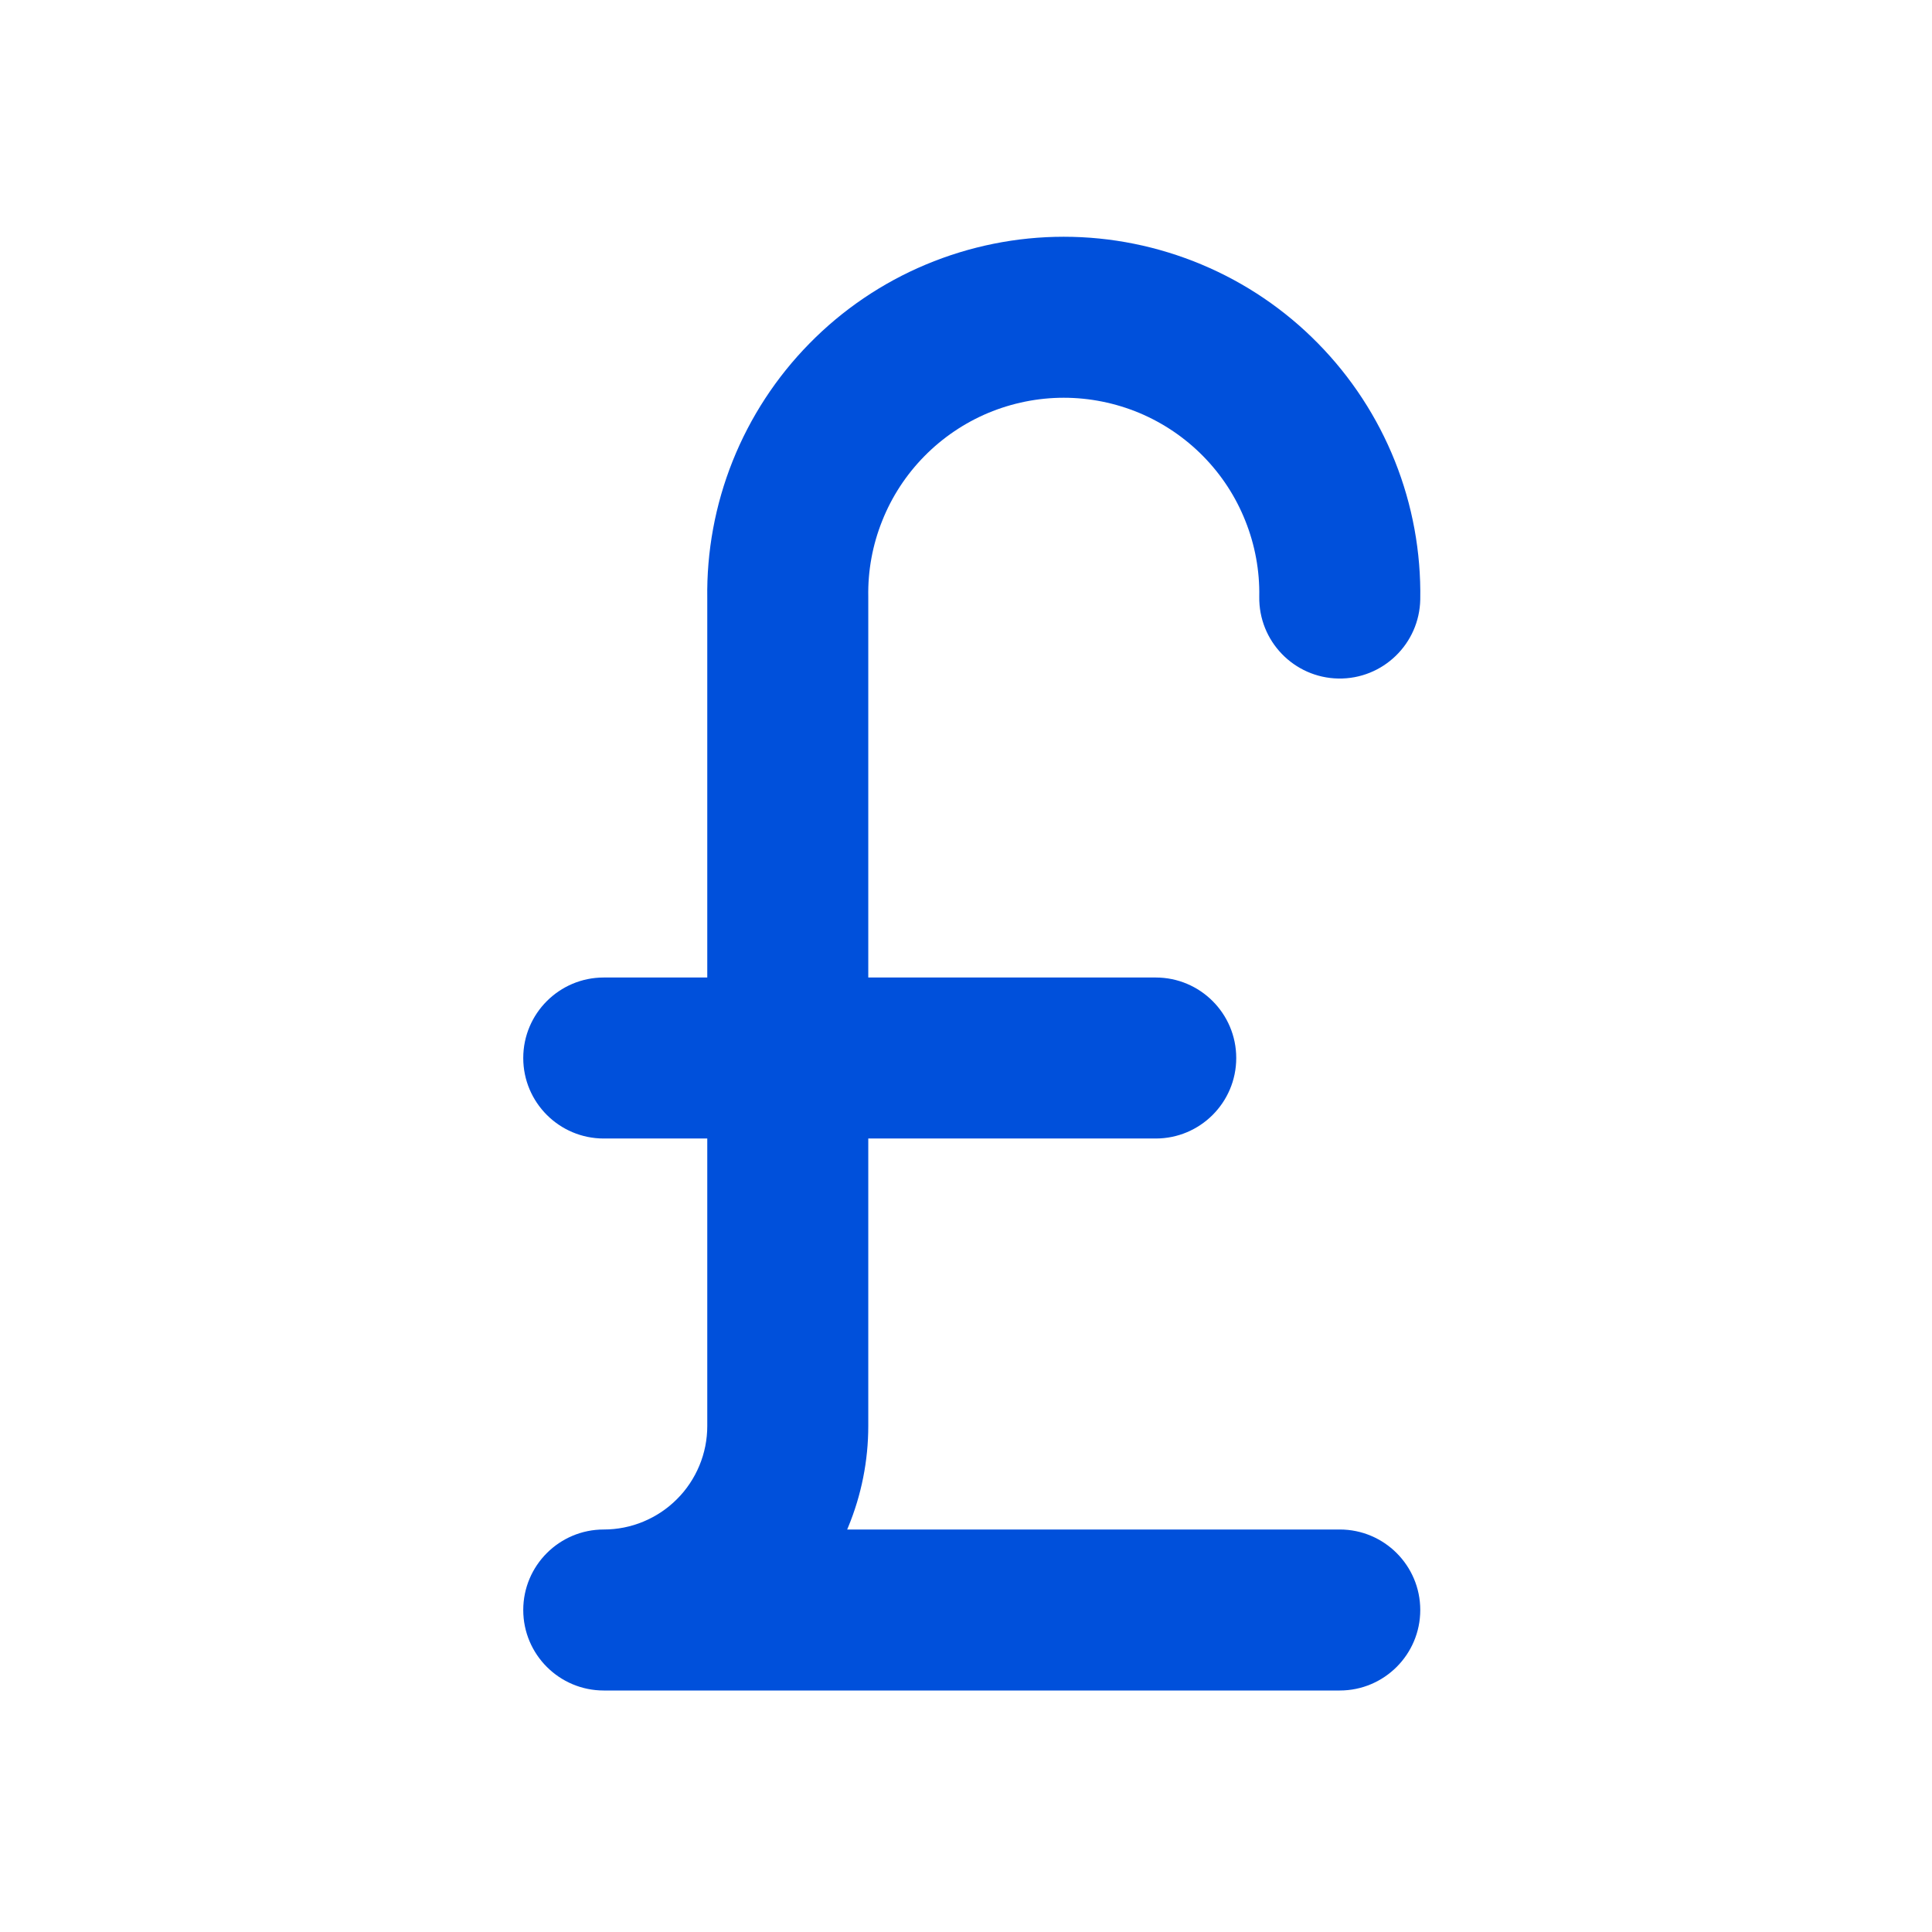
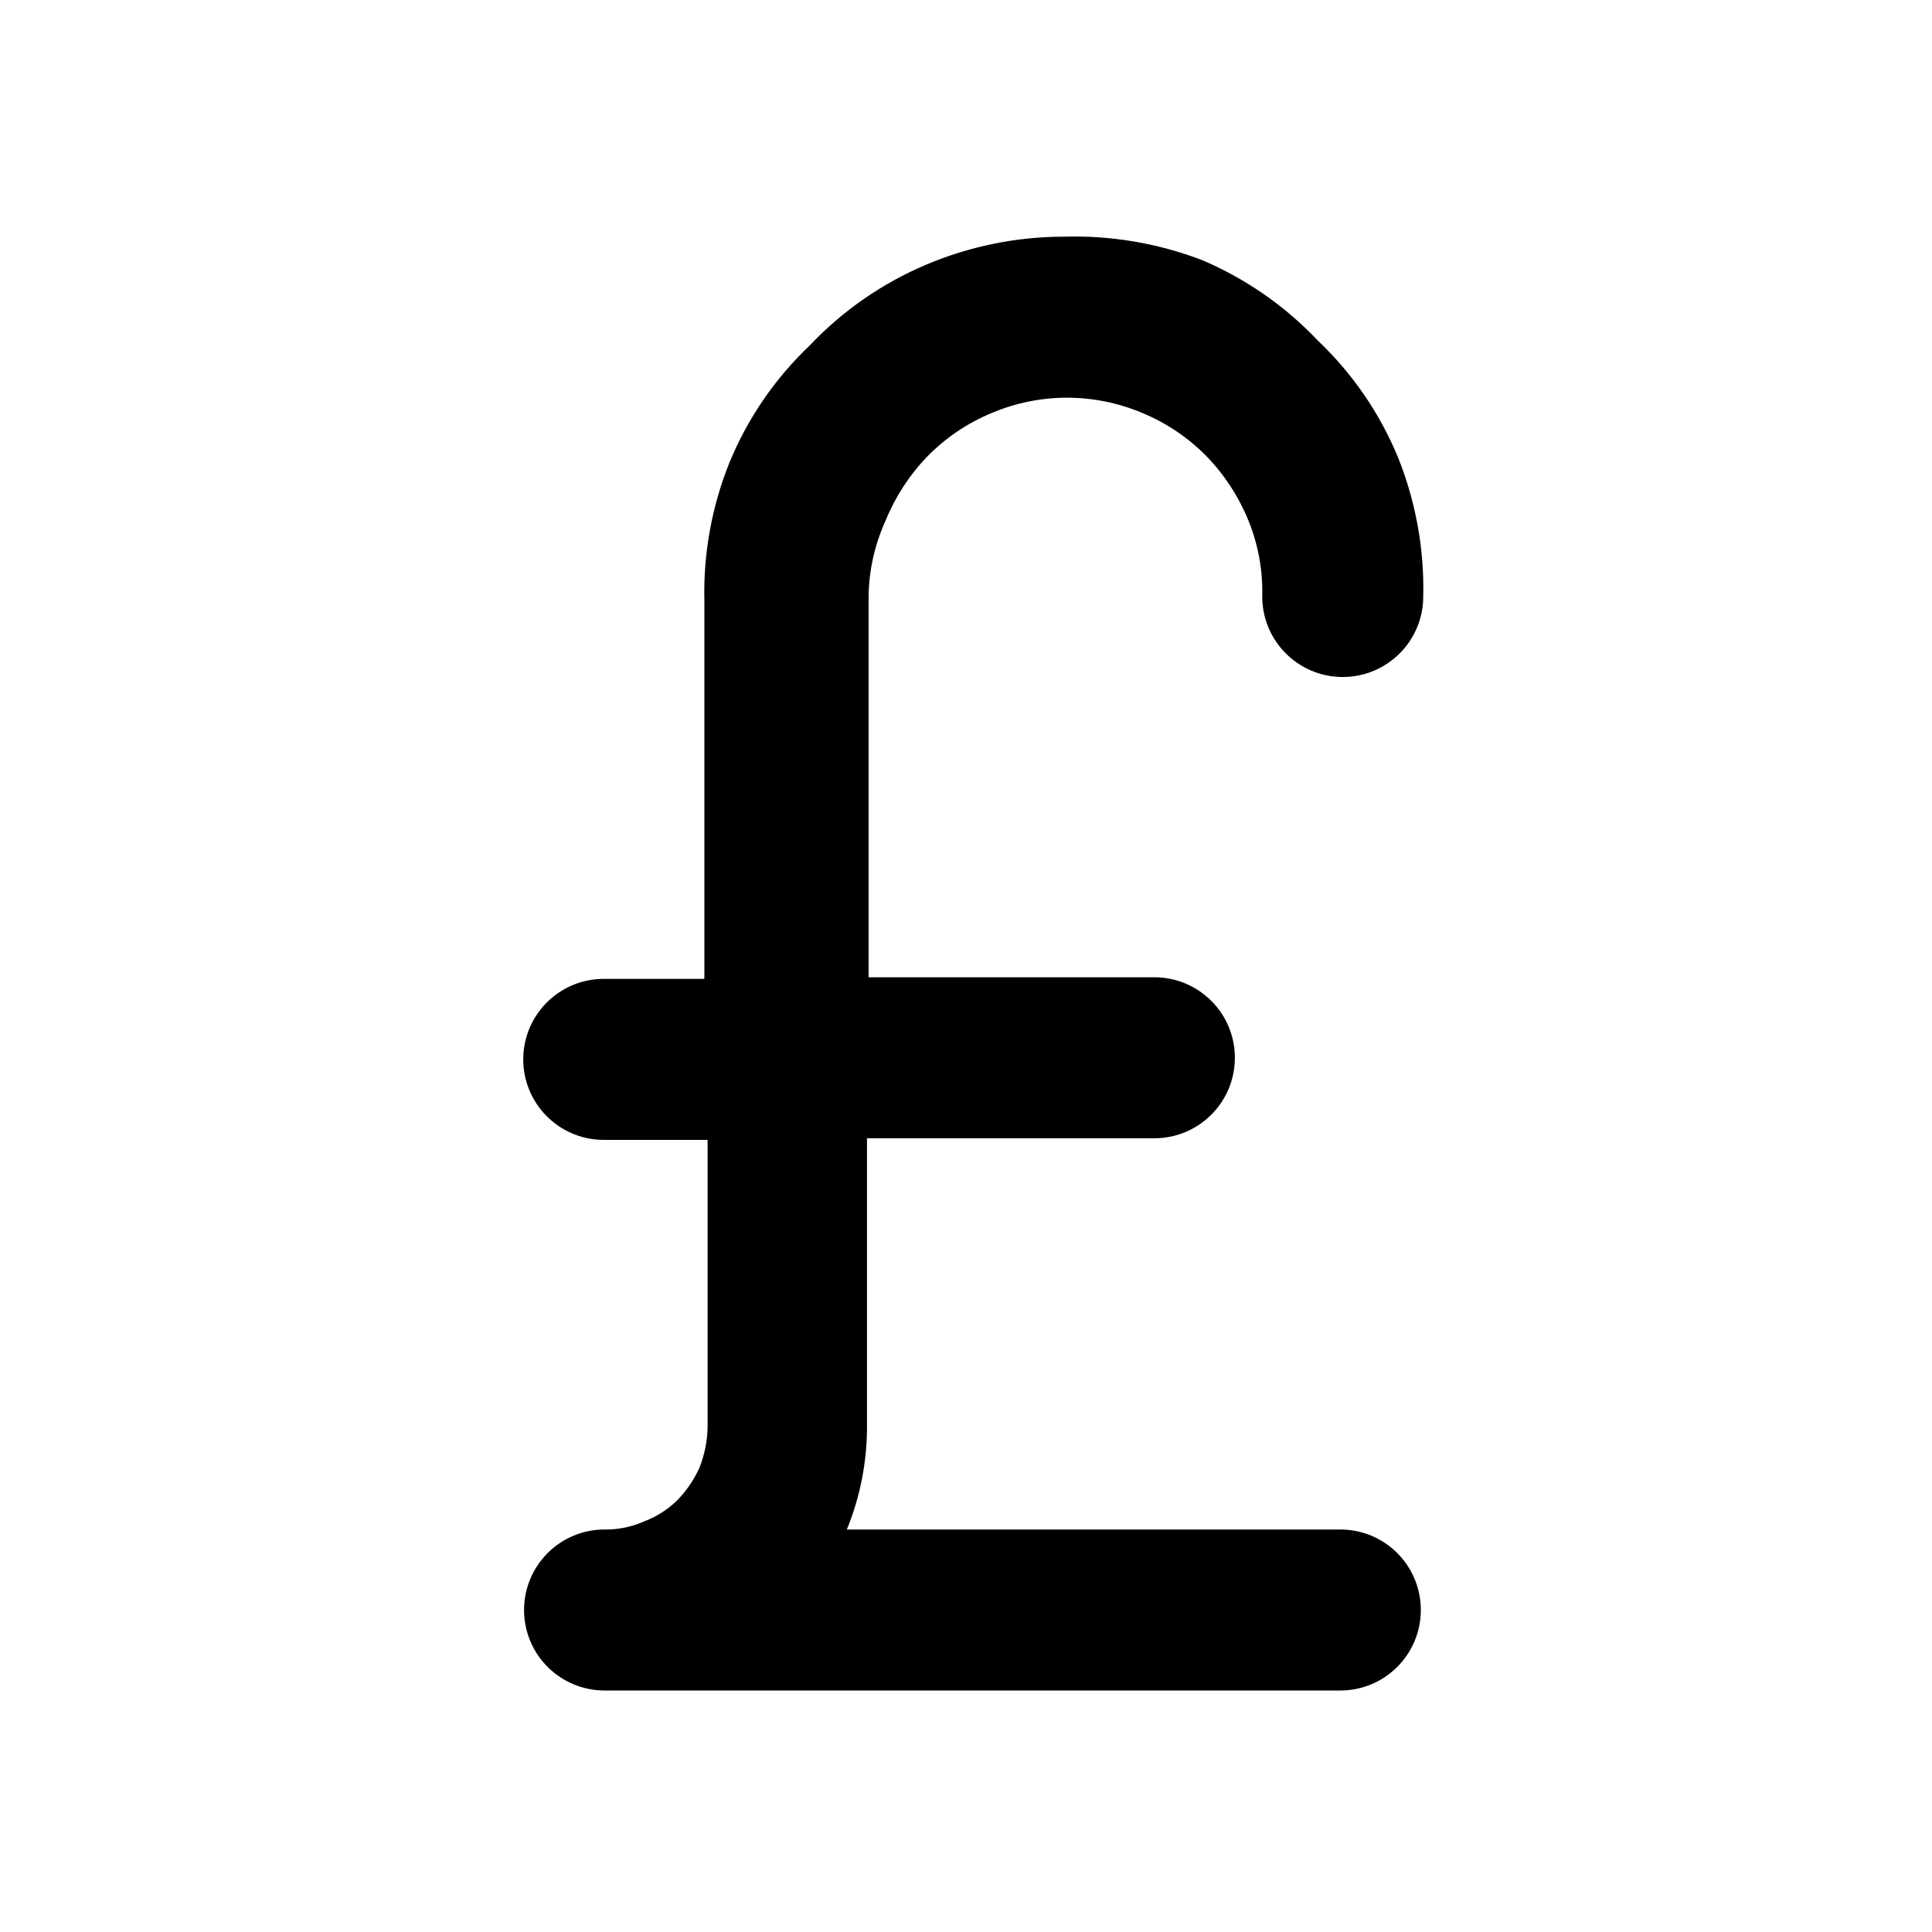
- <svg xmlns="http://www.w3.org/2000/svg" width="24" height="24" viewBox="0 0 24 24" fill="none">
-   <path d="M13.214 2.941C12.627 2.941 12.044 3.059 11.502 3.286C10.96 3.513 10.468 3.846 10.056 4.266C9.644 4.685 9.319 5.182 9.101 5.728C8.884 6.271 8.777 6.852 8.786 7.437V12.143H7.5C6.948 12.143 6.5 12.591 6.5 13.143C6.5 13.695 6.948 14.143 7.5 14.143H8.786V17.714C8.786 17.883 8.753 18.05 8.688 18.206C8.623 18.362 8.529 18.504 8.409 18.623C8.29 18.743 8.148 18.837 7.992 18.902C7.836 18.967 7.669 19 7.5 19C6.948 19 6.5 19.448 6.5 20C6.5 20.552 6.948 21 7.5 21H16.643C17.195 21 17.643 20.552 17.643 20C17.643 19.448 17.195 19 16.643 19H10.524L10.536 18.971C10.701 18.573 10.786 18.145 10.786 17.714V14.143H14.357C14.909 14.143 15.357 13.695 15.357 13.143C15.357 12.591 14.909 12.143 14.357 12.143H10.786V7.429L10.786 7.412C10.78 7.09 10.839 6.769 10.959 6.47C11.078 6.17 11.256 5.898 11.482 5.668C11.708 5.438 11.978 5.255 12.275 5.13C12.573 5.006 12.892 4.941 13.214 4.941C13.537 4.941 13.856 5.006 14.154 5.13C14.451 5.255 14.721 5.438 14.947 5.668C15.173 5.898 15.351 6.17 15.47 6.47C15.59 6.769 15.649 7.09 15.643 7.412C15.634 7.964 16.074 8.419 16.626 8.429C17.178 8.438 17.633 7.998 17.643 7.446C17.653 6.858 17.546 6.274 17.328 5.728C17.11 5.182 16.785 4.685 16.373 4.266C15.961 3.846 15.469 3.513 14.927 3.286C14.385 3.059 13.803 2.941 13.214 2.941Z" fill="#0050db" />
+ <svg xmlns="http://www.w3.org/2000/svg" id="Слой_1" data-name="Слой 1" viewBox="0 0 24 24">
+   <path d="M13.21,2.94a4.4,4.4,0,0,0-1.71.35,4.29,4.29,0,0,0-1.44,1,4.22,4.22,0,0,0-1,1.46,4.32,4.32,0,0,0-.31,1.71v4.7H7.5a1,1,0,0,0,0,2H8.79v3.57a1.44,1.44,0,0,1-.1.5,1.42,1.42,0,0,1-.28.41A1.19,1.19,0,0,1,8,18.9a1.16,1.16,0,0,1-.49.1,1,1,0,0,0,0,2h9.14a1,1,0,0,0,0-2H10.52l0,0a3.37,3.37,0,0,0,.25-1.26V14.14h3.57a1,1,0,0,0,0-2H10.79V7.41A2.34,2.34,0,0,1,11,6.47a2.51,2.51,0,0,1,.52-.8,2.41,2.41,0,0,1,.8-.54,2.4,2.4,0,0,1,1.87,0,2.41,2.41,0,0,1,.8.54,2.51,2.51,0,0,1,.52.8,2.34,2.34,0,0,1,.17.94,1,1,0,0,0,1,1,1,1,0,0,0,1-1,4.37,4.37,0,0,0-.31-1.72,4.22,4.22,0,0,0-1-1.46,4.29,4.29,0,0,0-1.44-1A4.44,4.44,0,0,0,13.21,2.94Z" />
</svg>
